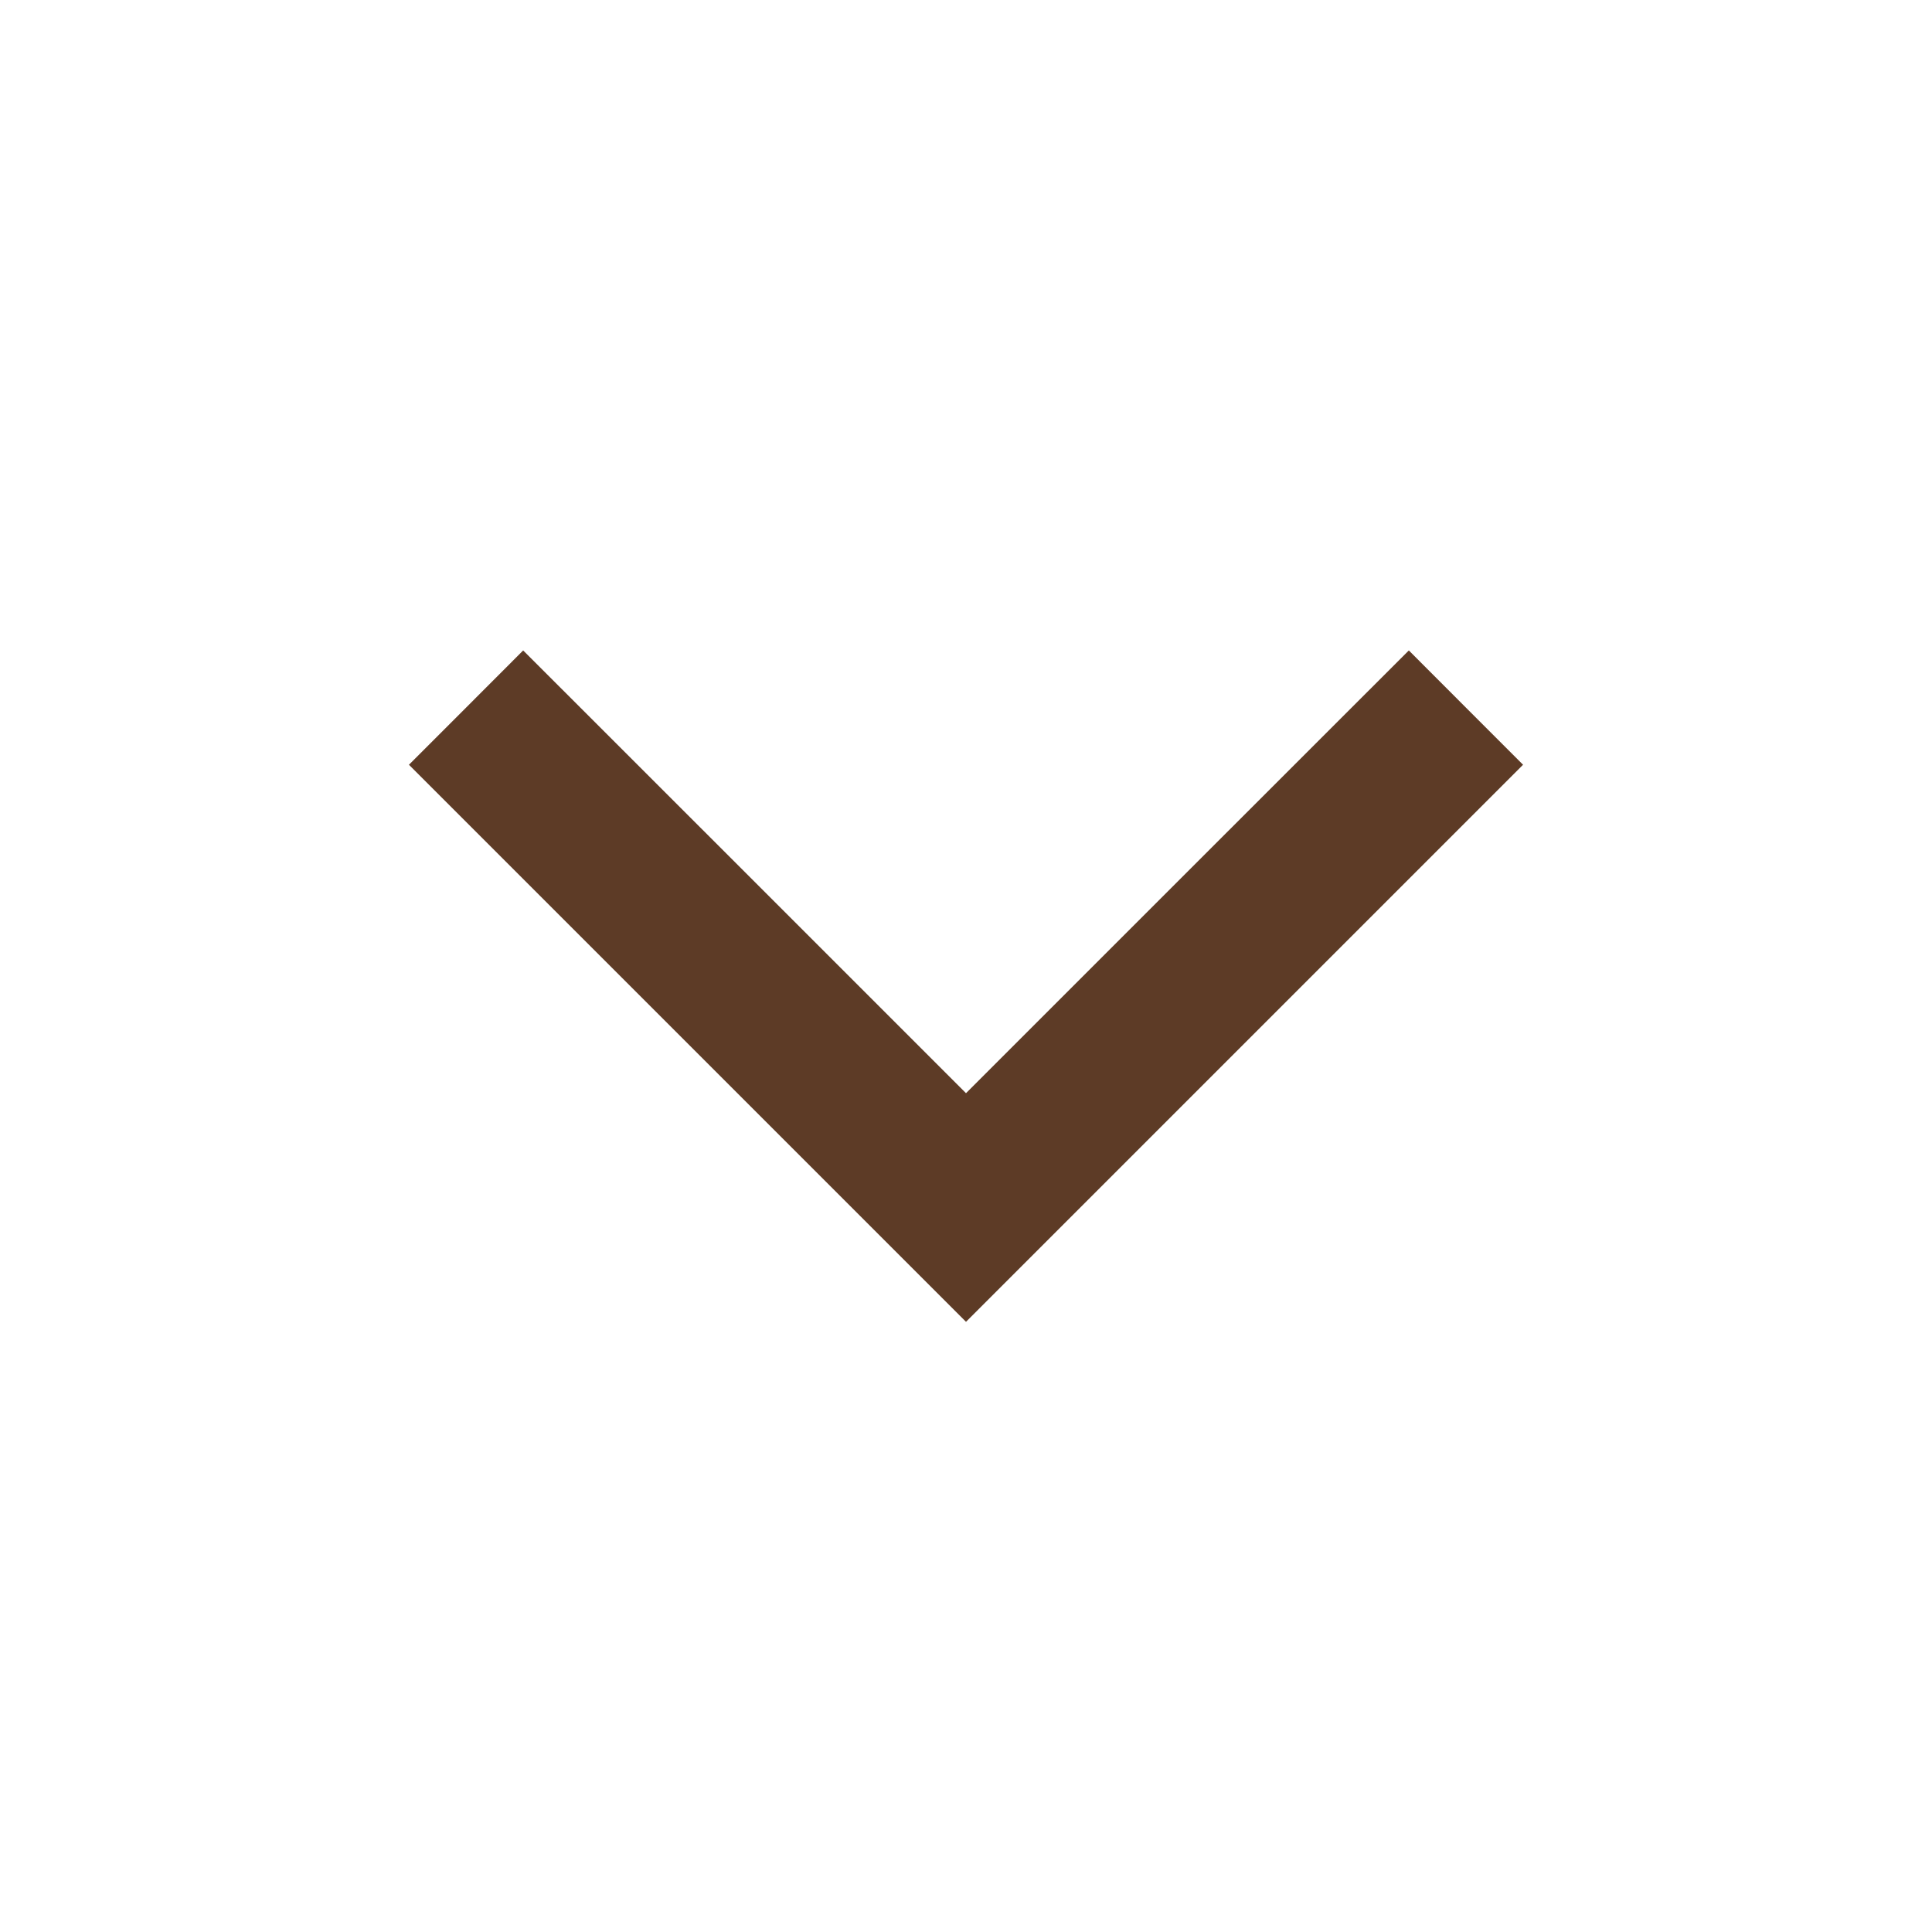
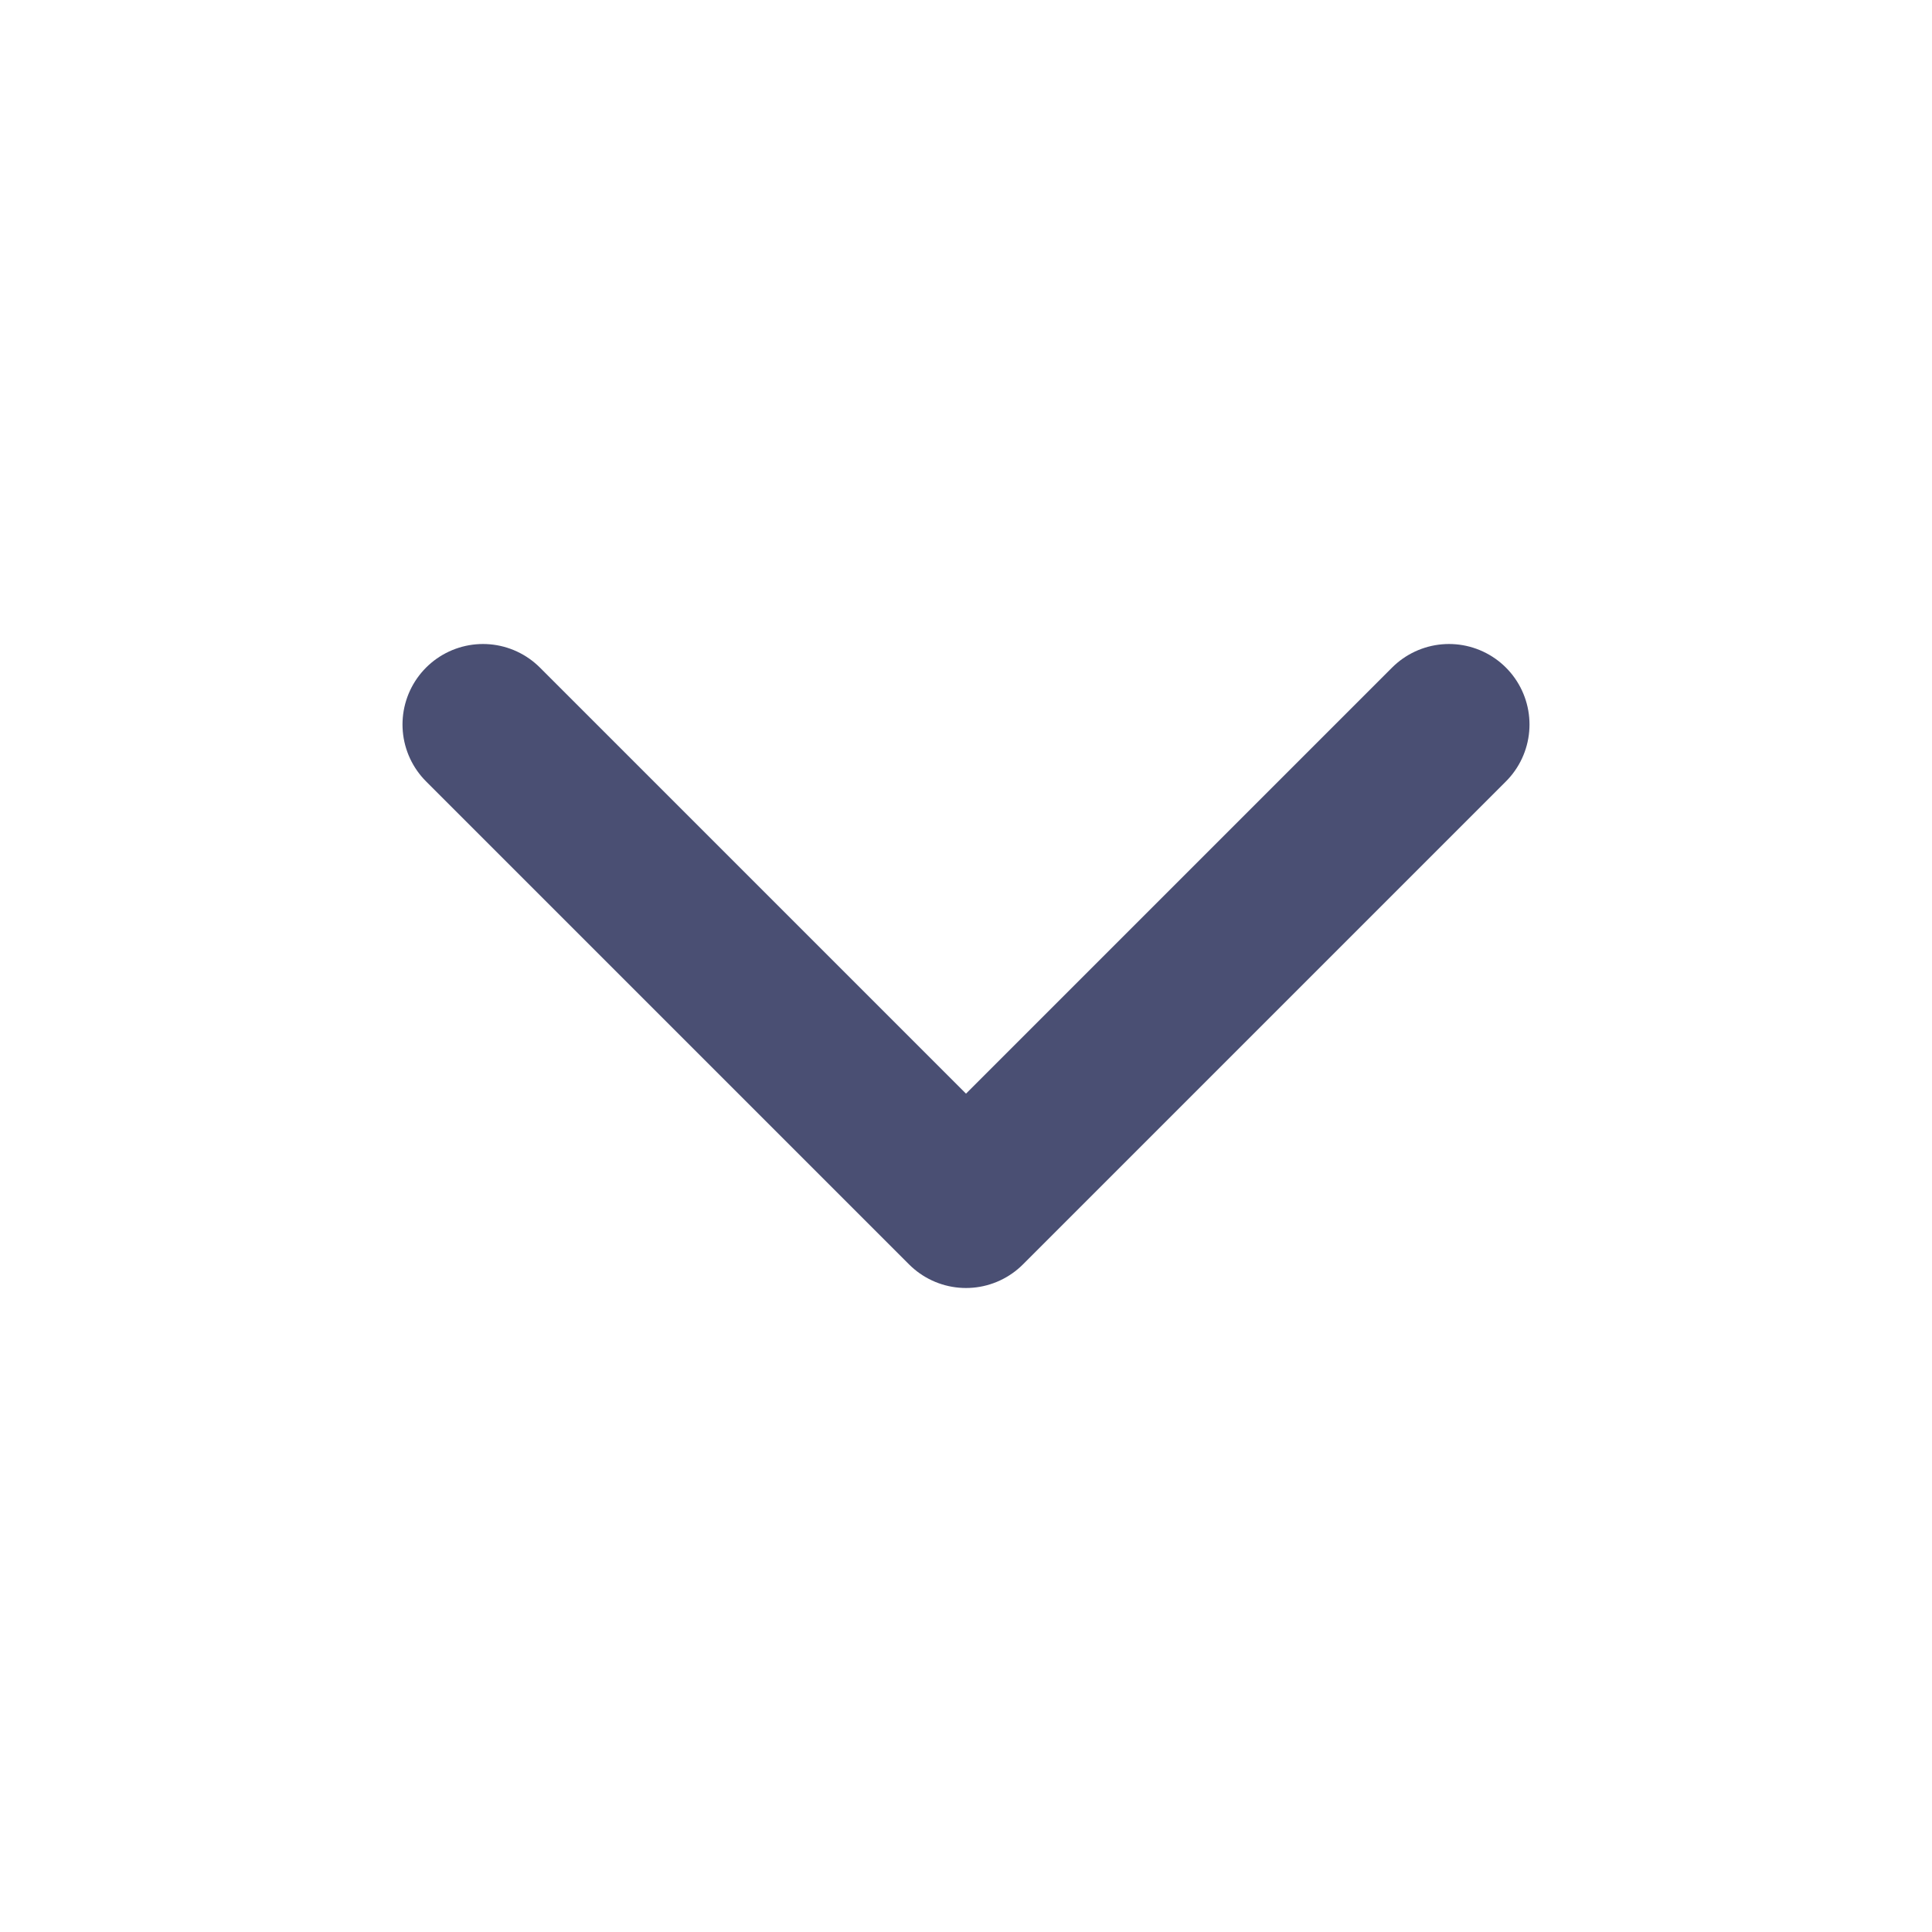
- <svg xmlns="http://www.w3.org/2000/svg" viewBox="0 0 1024 1024" aria-hidden="true">
-   <path fill="#5D3B26" transform="translate(0 1024) scale(1 -1)" d="M247.04 648.96L216.747 618.667L364.373 471.04L512 323.413L659.627 471.04L807.253 618.667L776.96 648.96L746.709 679.253L629.333 561.92L512 444.587L394.667 561.92L277.291 679.253L247.04 648.96" />
+ <svg xmlns="http://www.w3.org/2000/svg" viewBox="0 0 24 24" fill="none" stroke="#4A4F73" stroke-width="2" stroke-linecap="round" stroke-linejoin="round" aria-hidden="true">
+   <path d="M6 9L12 15L18 9" />
</svg>
